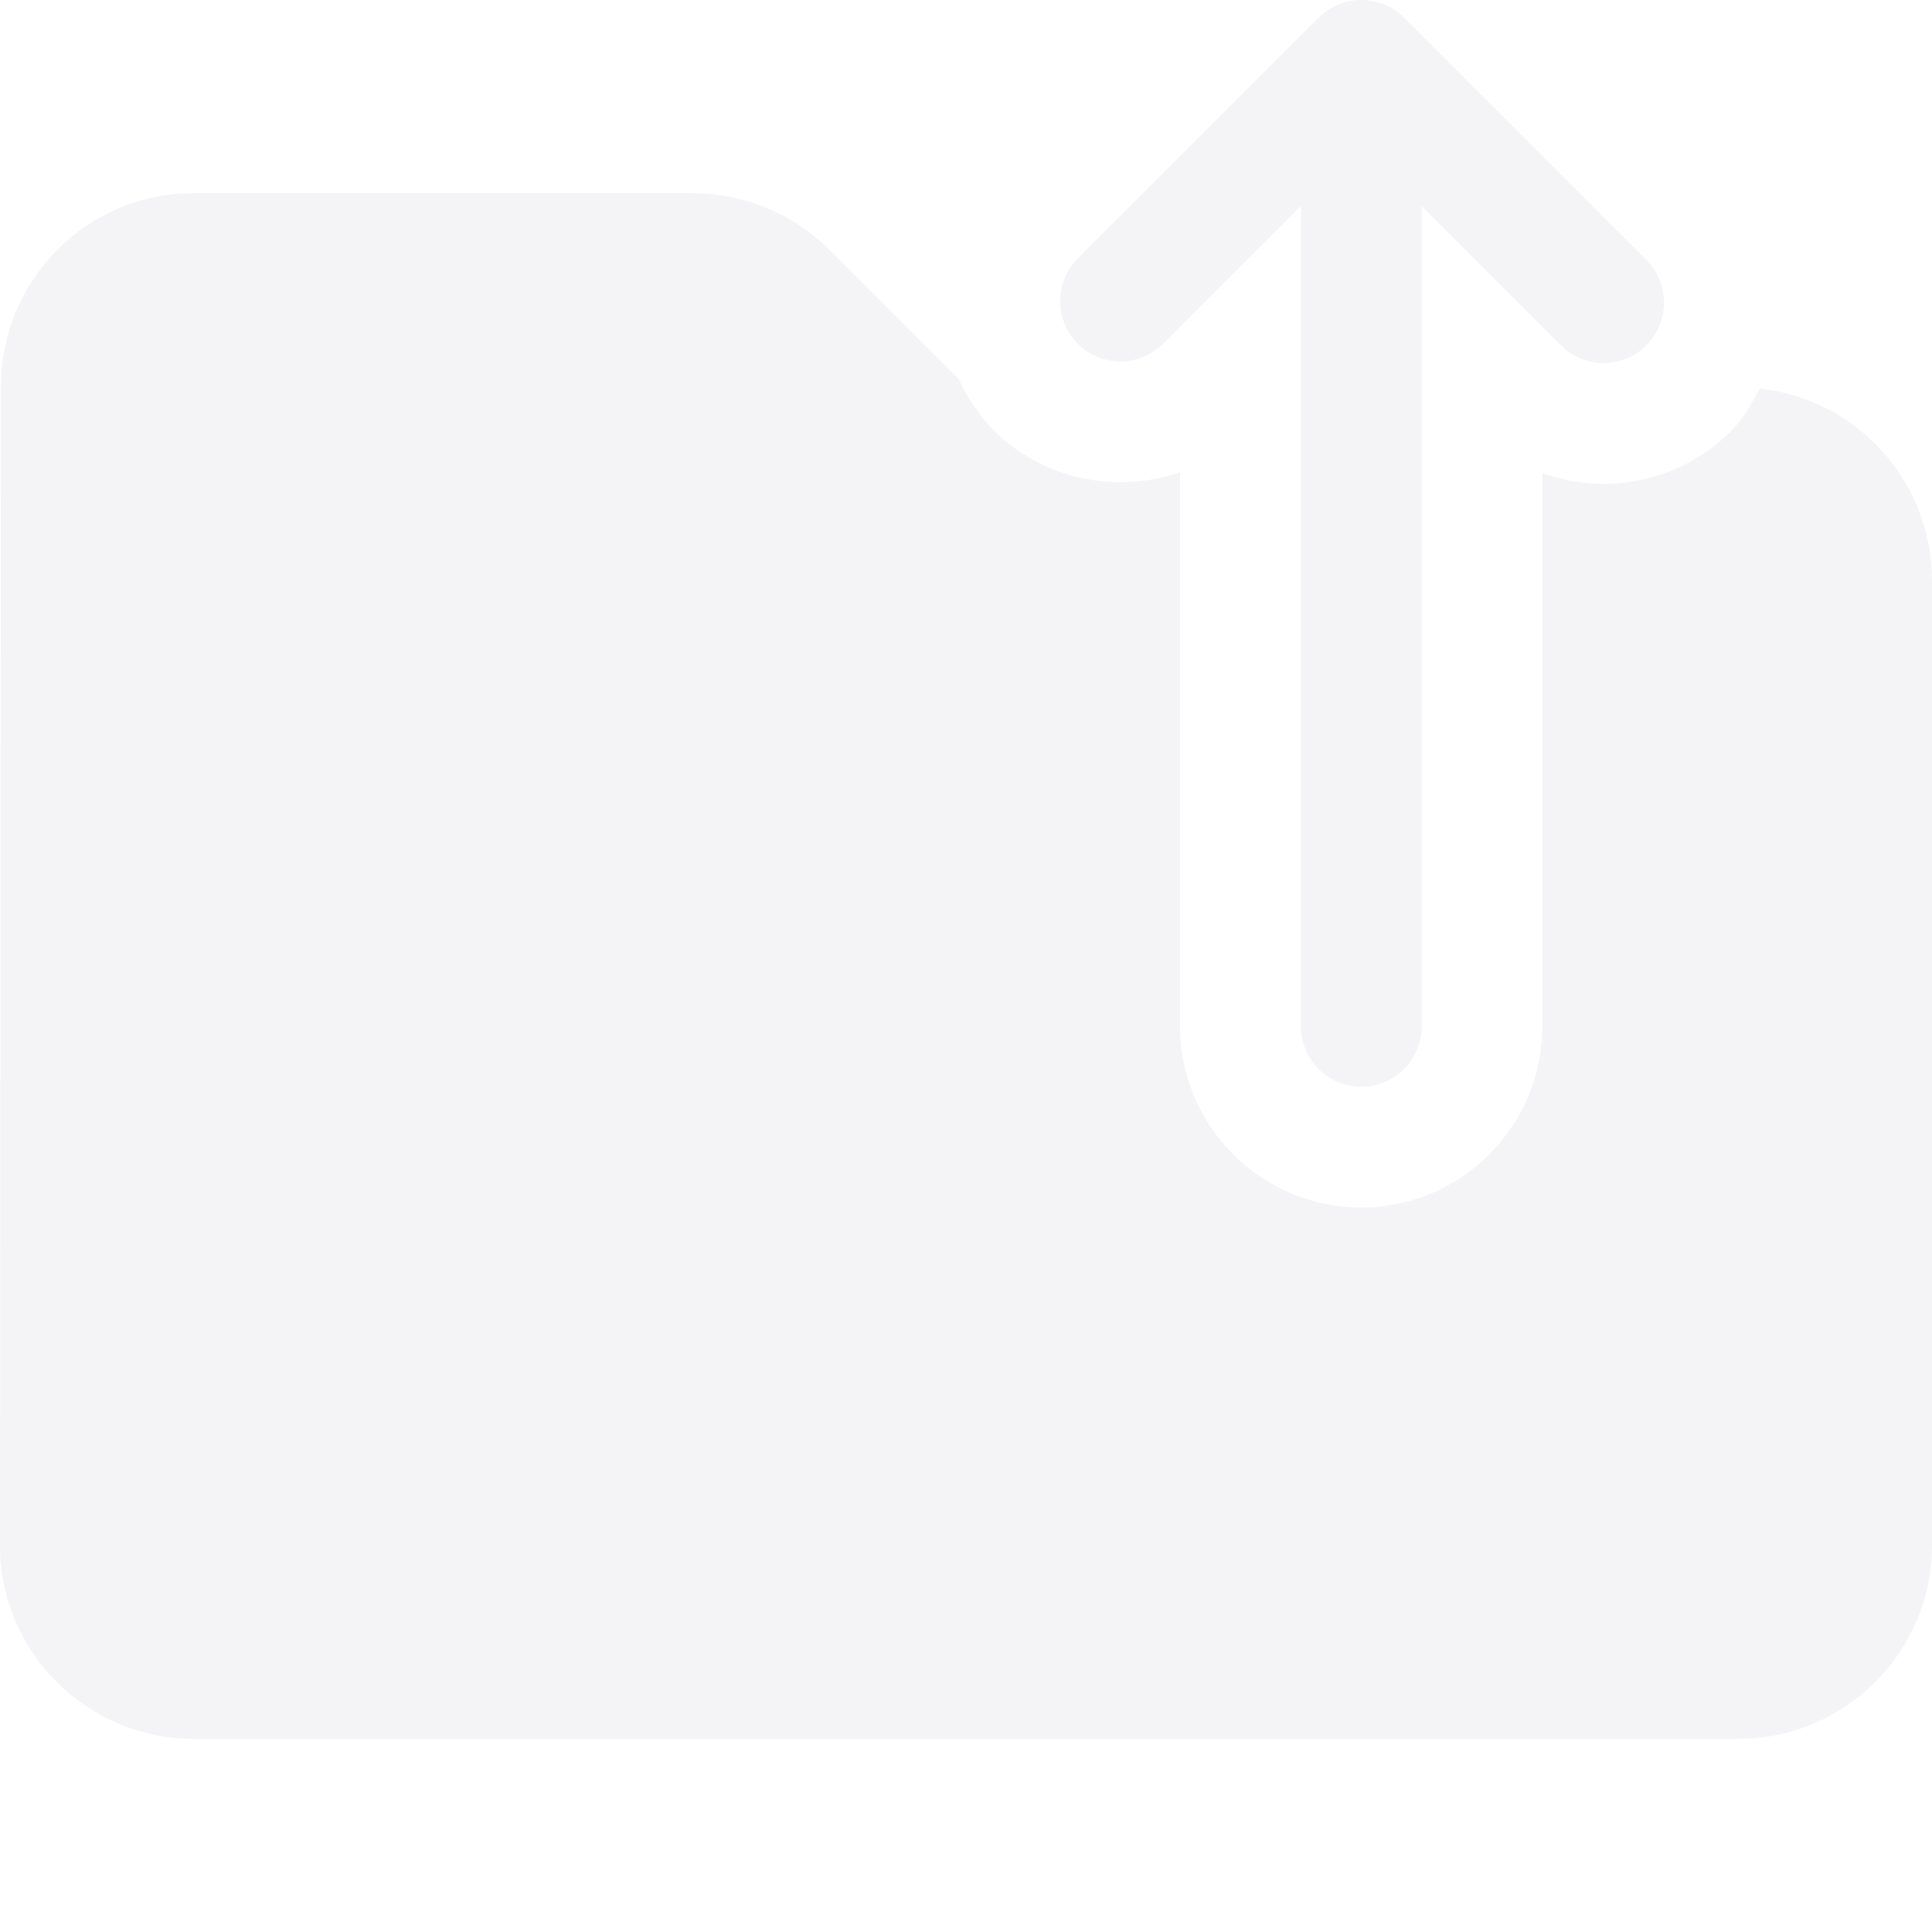
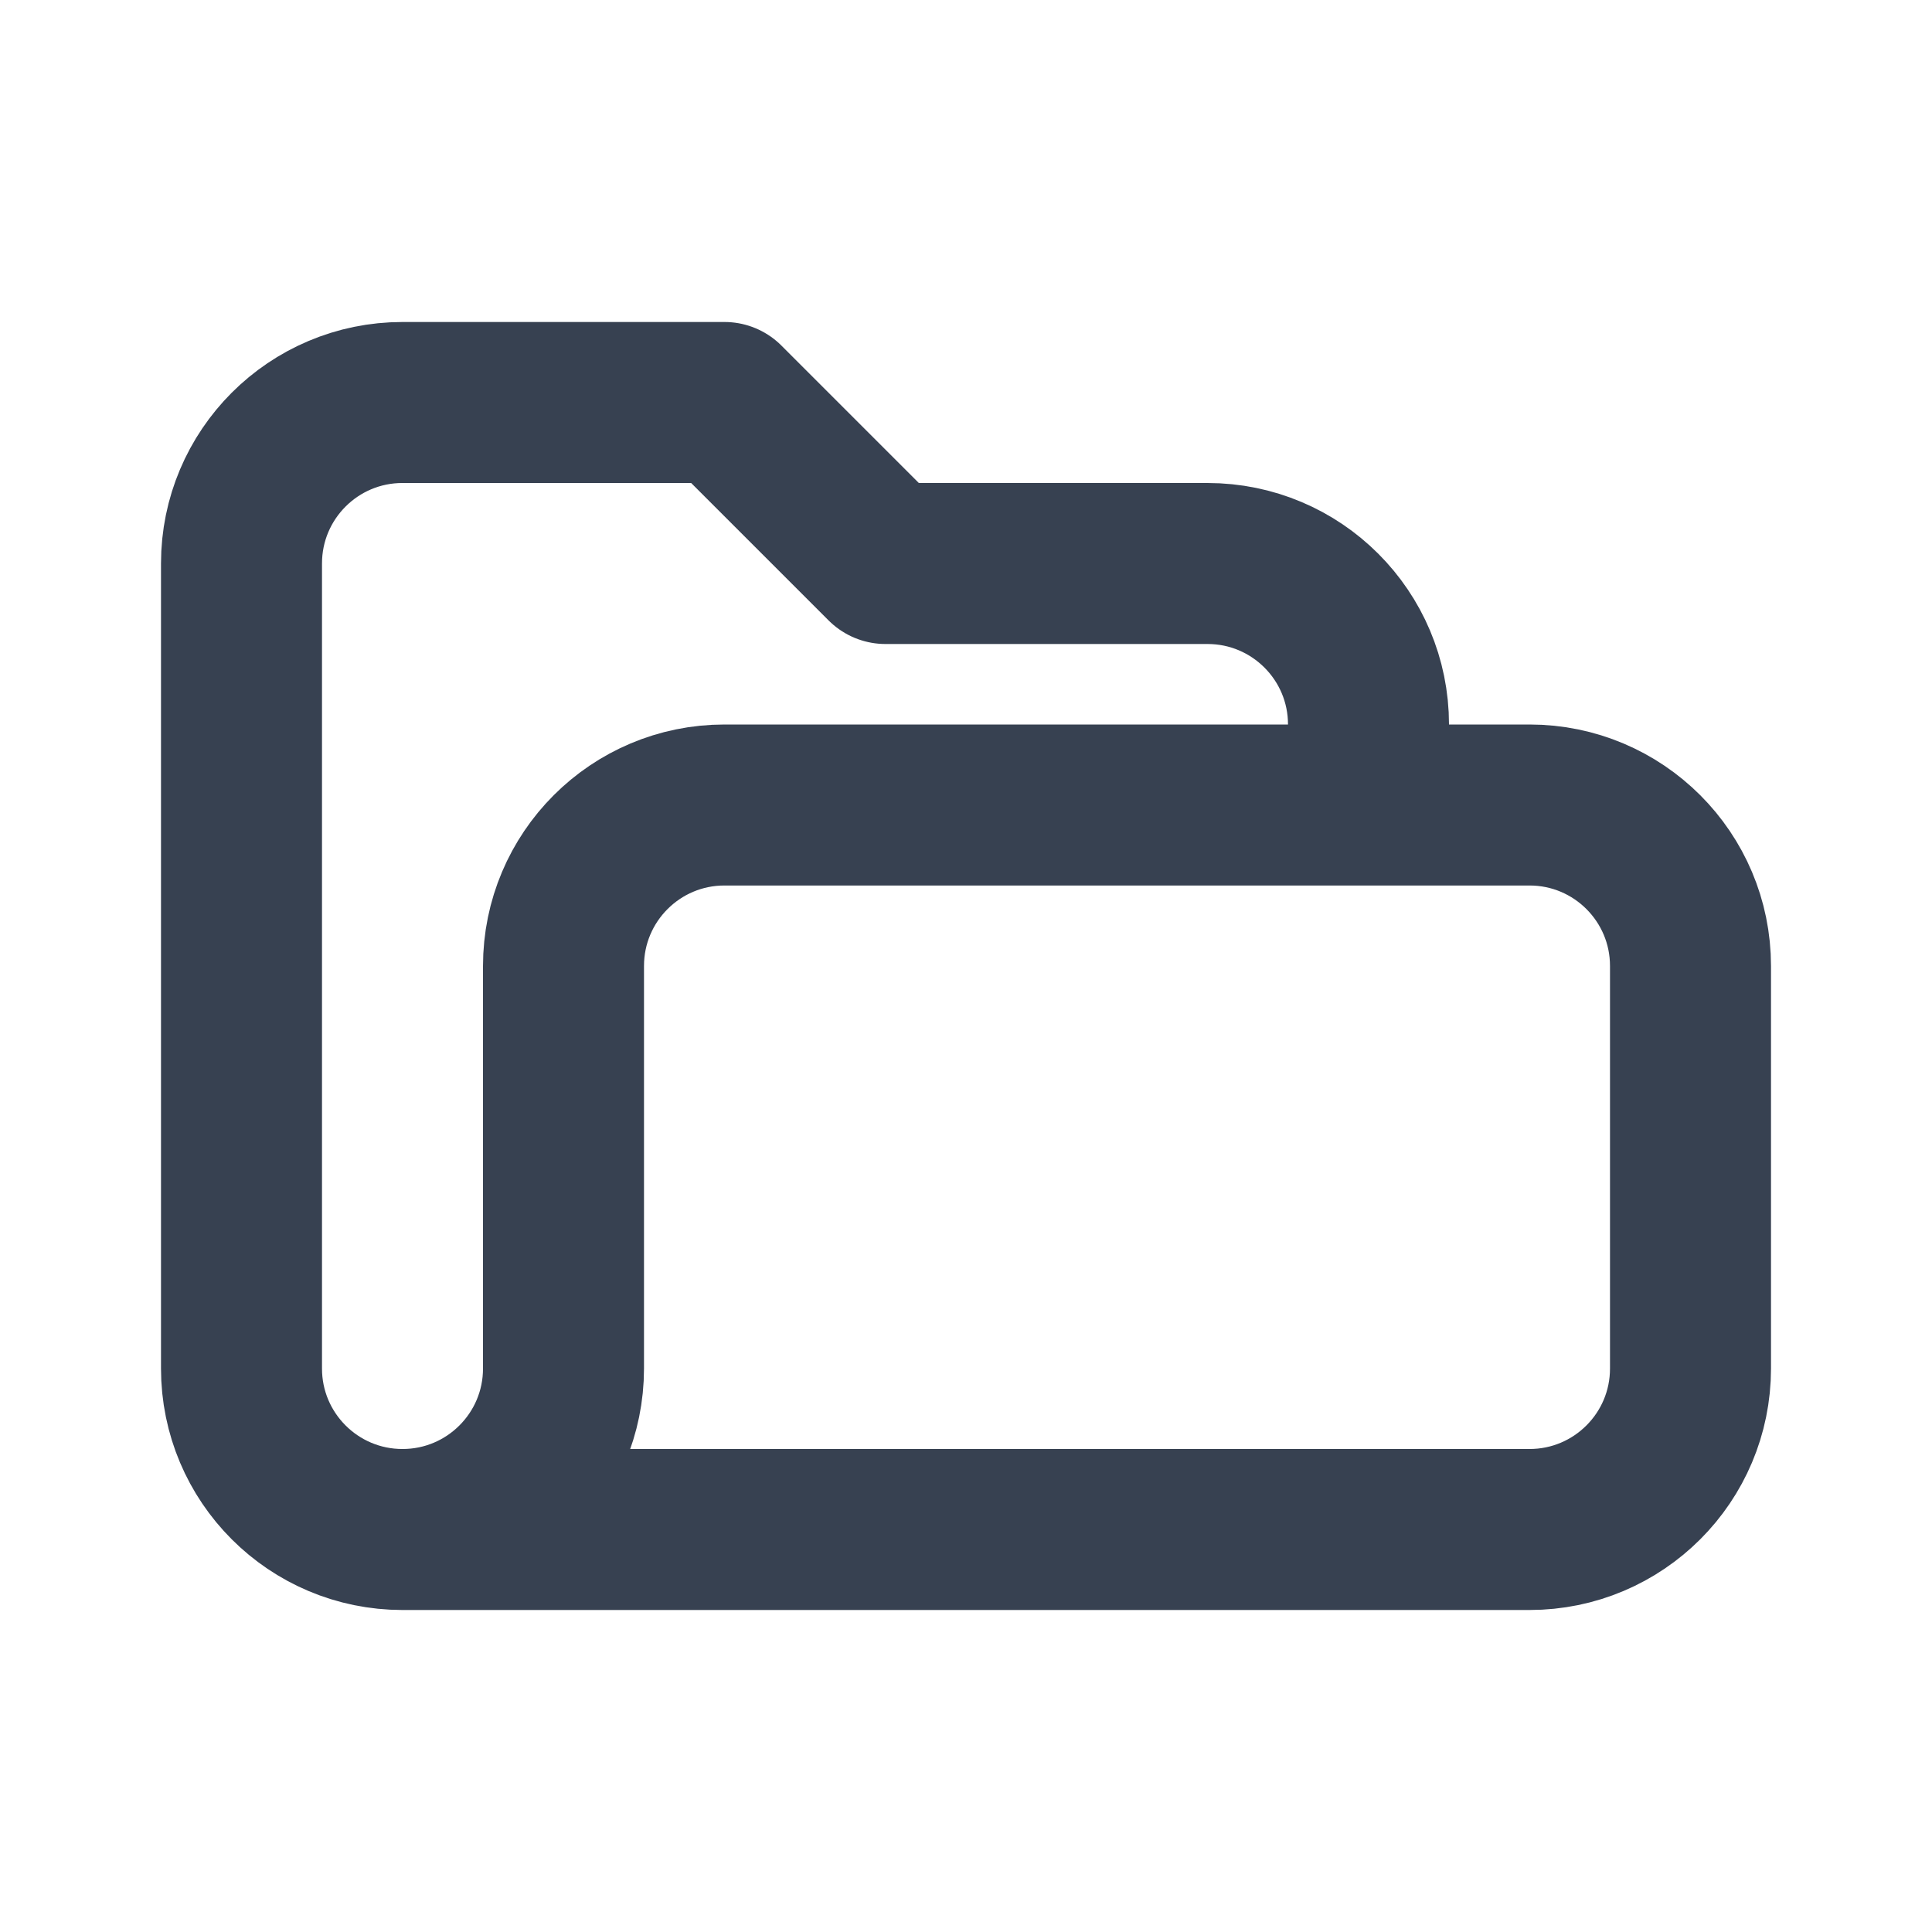
- <svg xmlns="http://www.w3.org/2000/svg" width="16" height="16" viewBox="0 0 16 16" fill="#f4f4f7" fill-opacity="context-fill-opacity">
-   <path d="M9.627 2.853l1.147-1.146V8.5a.5.5 0 001 0V1.707l1.146 1.146a.5.5 0 10.719-.695l-.012-.012-2-2a.5.5 0 00-.707 0l-2 2a.5.5 0 00.707.707z" />
-   <path d="M14.574 3.218c-.071.129-.141.259-.253.367a1.494 1.494 0 01-1.548.333V8.5c0 .827-.673 1.5-1.5 1.5s-1.5-.673-1.5-1.5V3.91a1.485 1.485 0 01-.494.083 1.49 1.49 0 01-1.042-.421 1.476 1.476 0 01-.297-.432L6.872 2.072A1.605 1.605 0 005.736 1.6H1.6C.72 1.6.008 2.32.008 3.2L0 12.8c0 .88.72 1.6 1.6 1.6h12.8c.88 0 1.6-.72 1.6-1.6v-8a1.6 1.6 0 00-1.426-1.582z" />
+ <svg xmlns="http://www.w3.org/2000/svg" width="24" height="24" viewBox="0 0 24 24" fill="none">
+   <path d="M5 19C3.895 19 3 18.105 3 17V7C3 5.895 3.895 5 5 5H9L11 7H15C16.105 7 17 7.895 17 9V10M5 19H19C20.105 19 21 18.105 21 17V12C21 10.895 20.105 10 19 10H9C7.895 10 7 10.895 7 12V17C7 18.105 6.105 19 5 19Z" stroke="#374151" stroke-width="2" stroke-linecap="round" stroke-linejoin="round" />
</svg>
